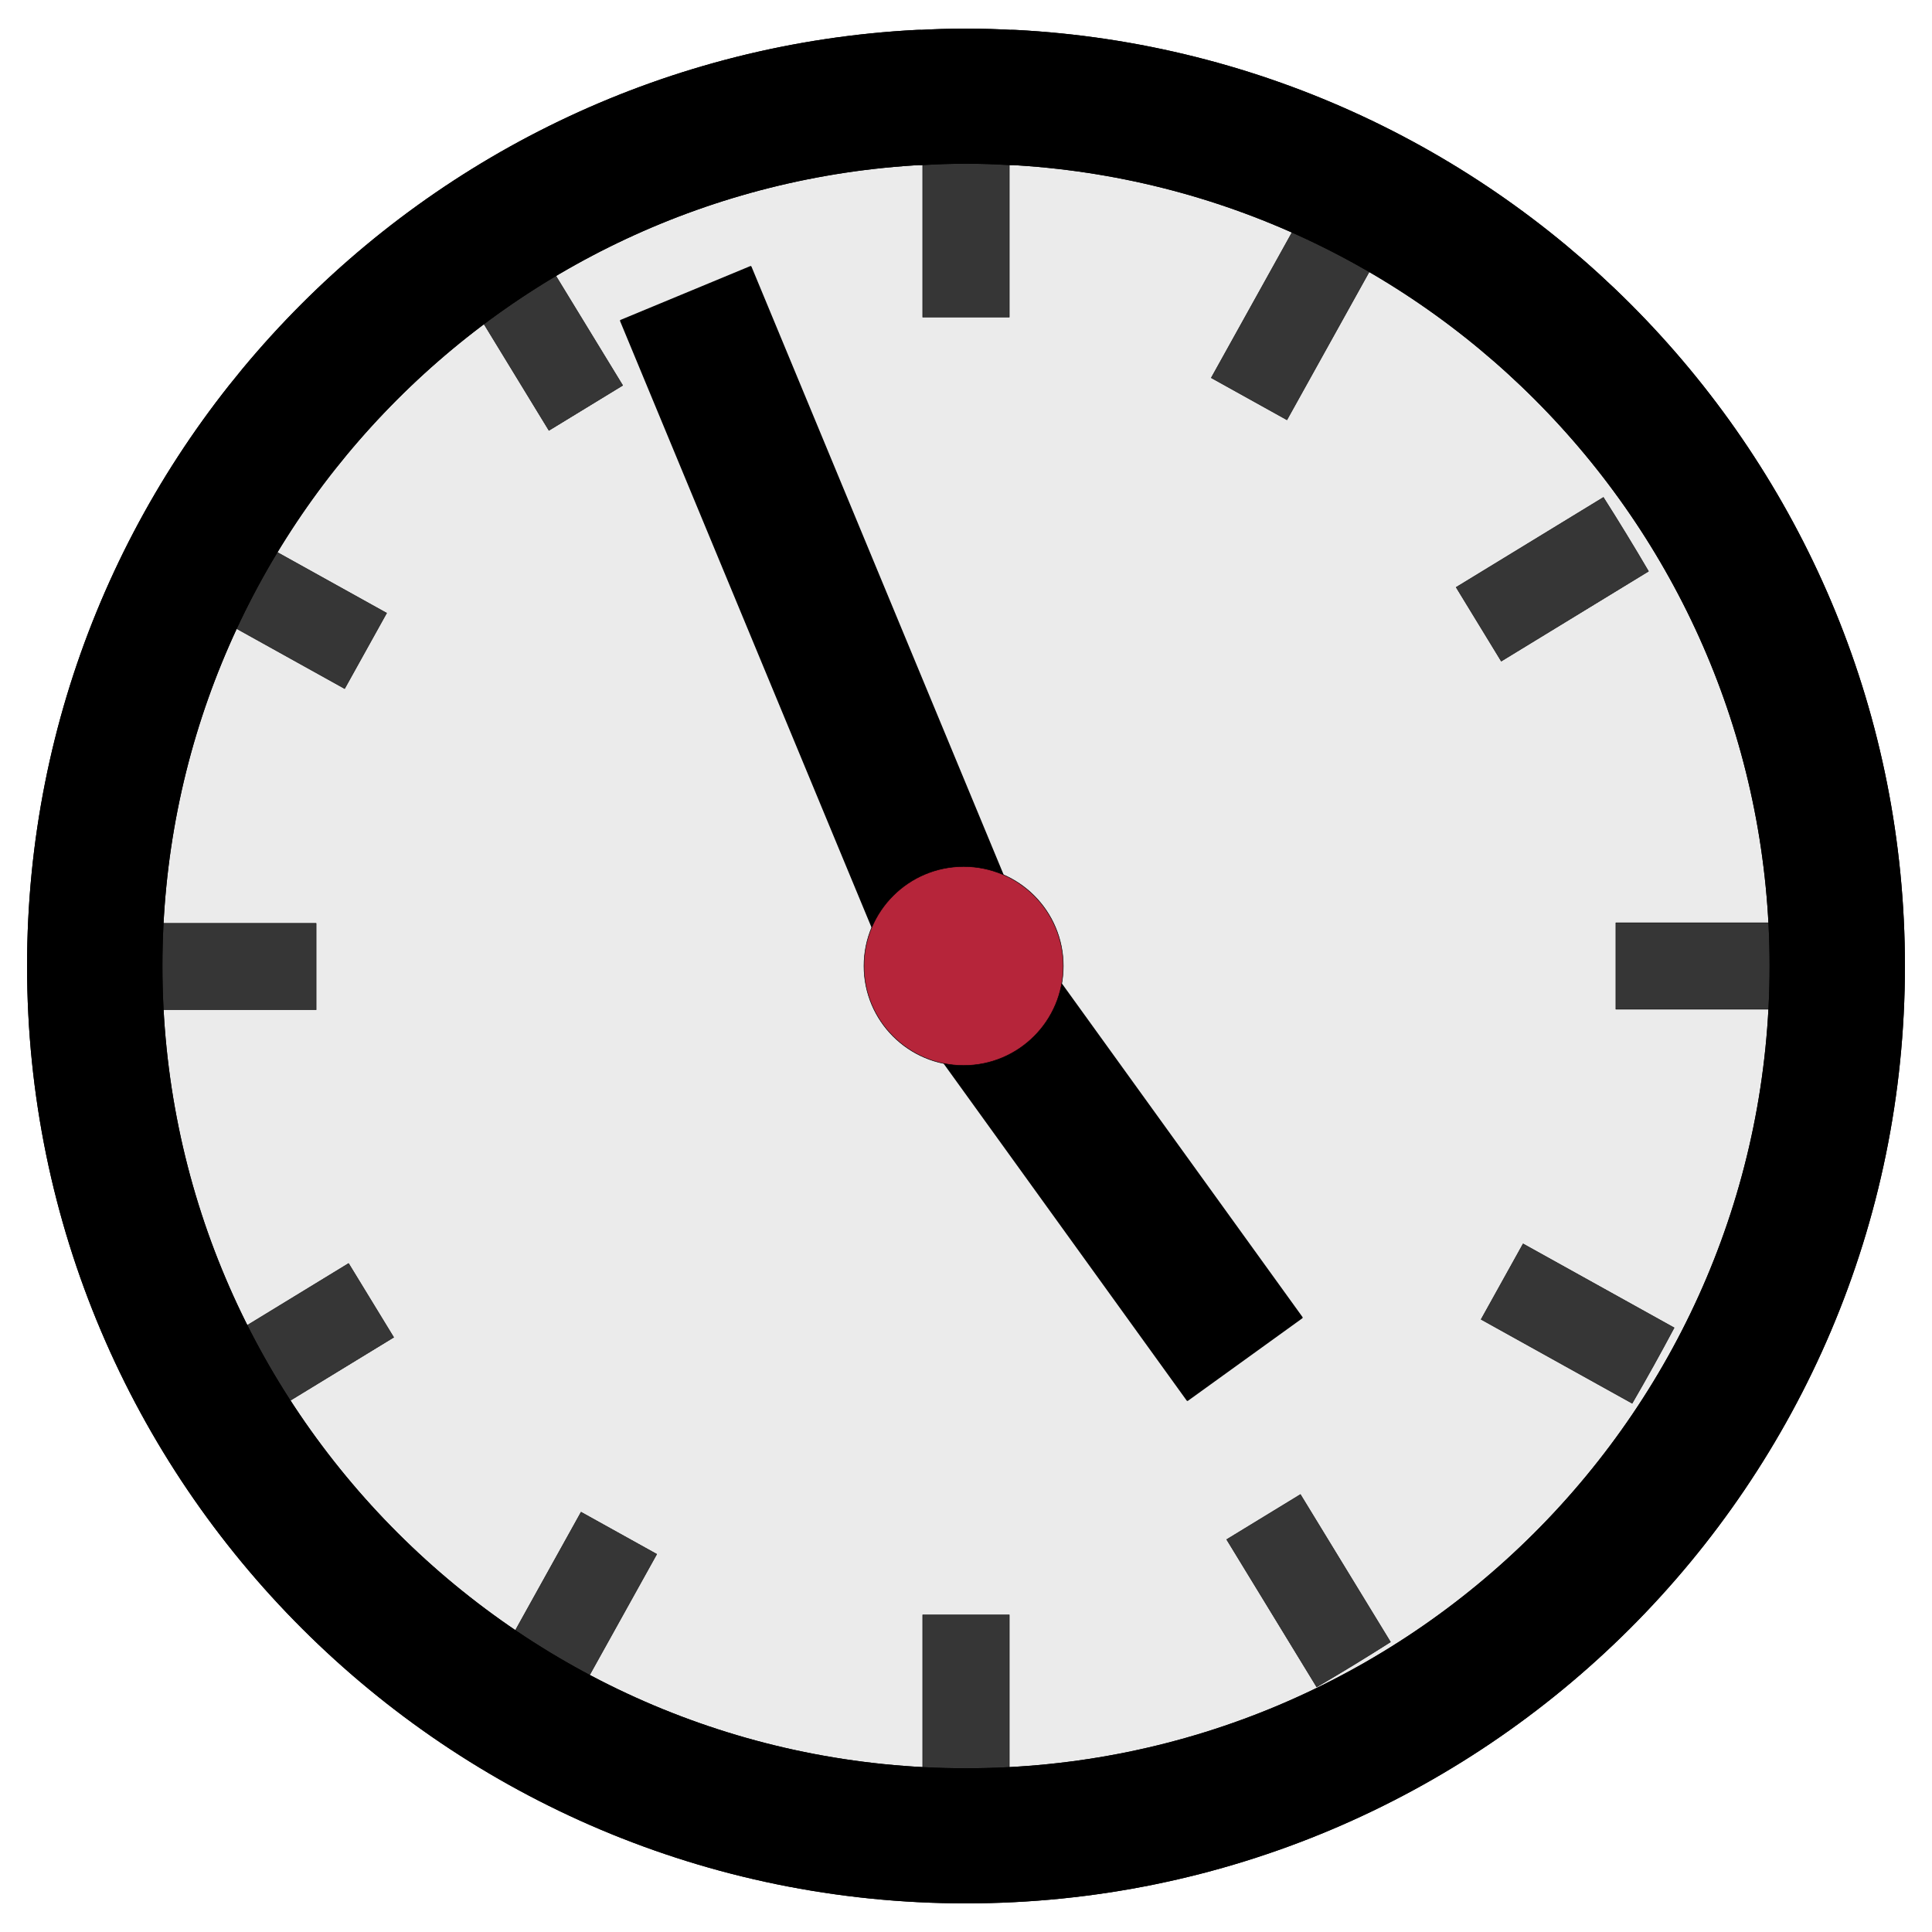
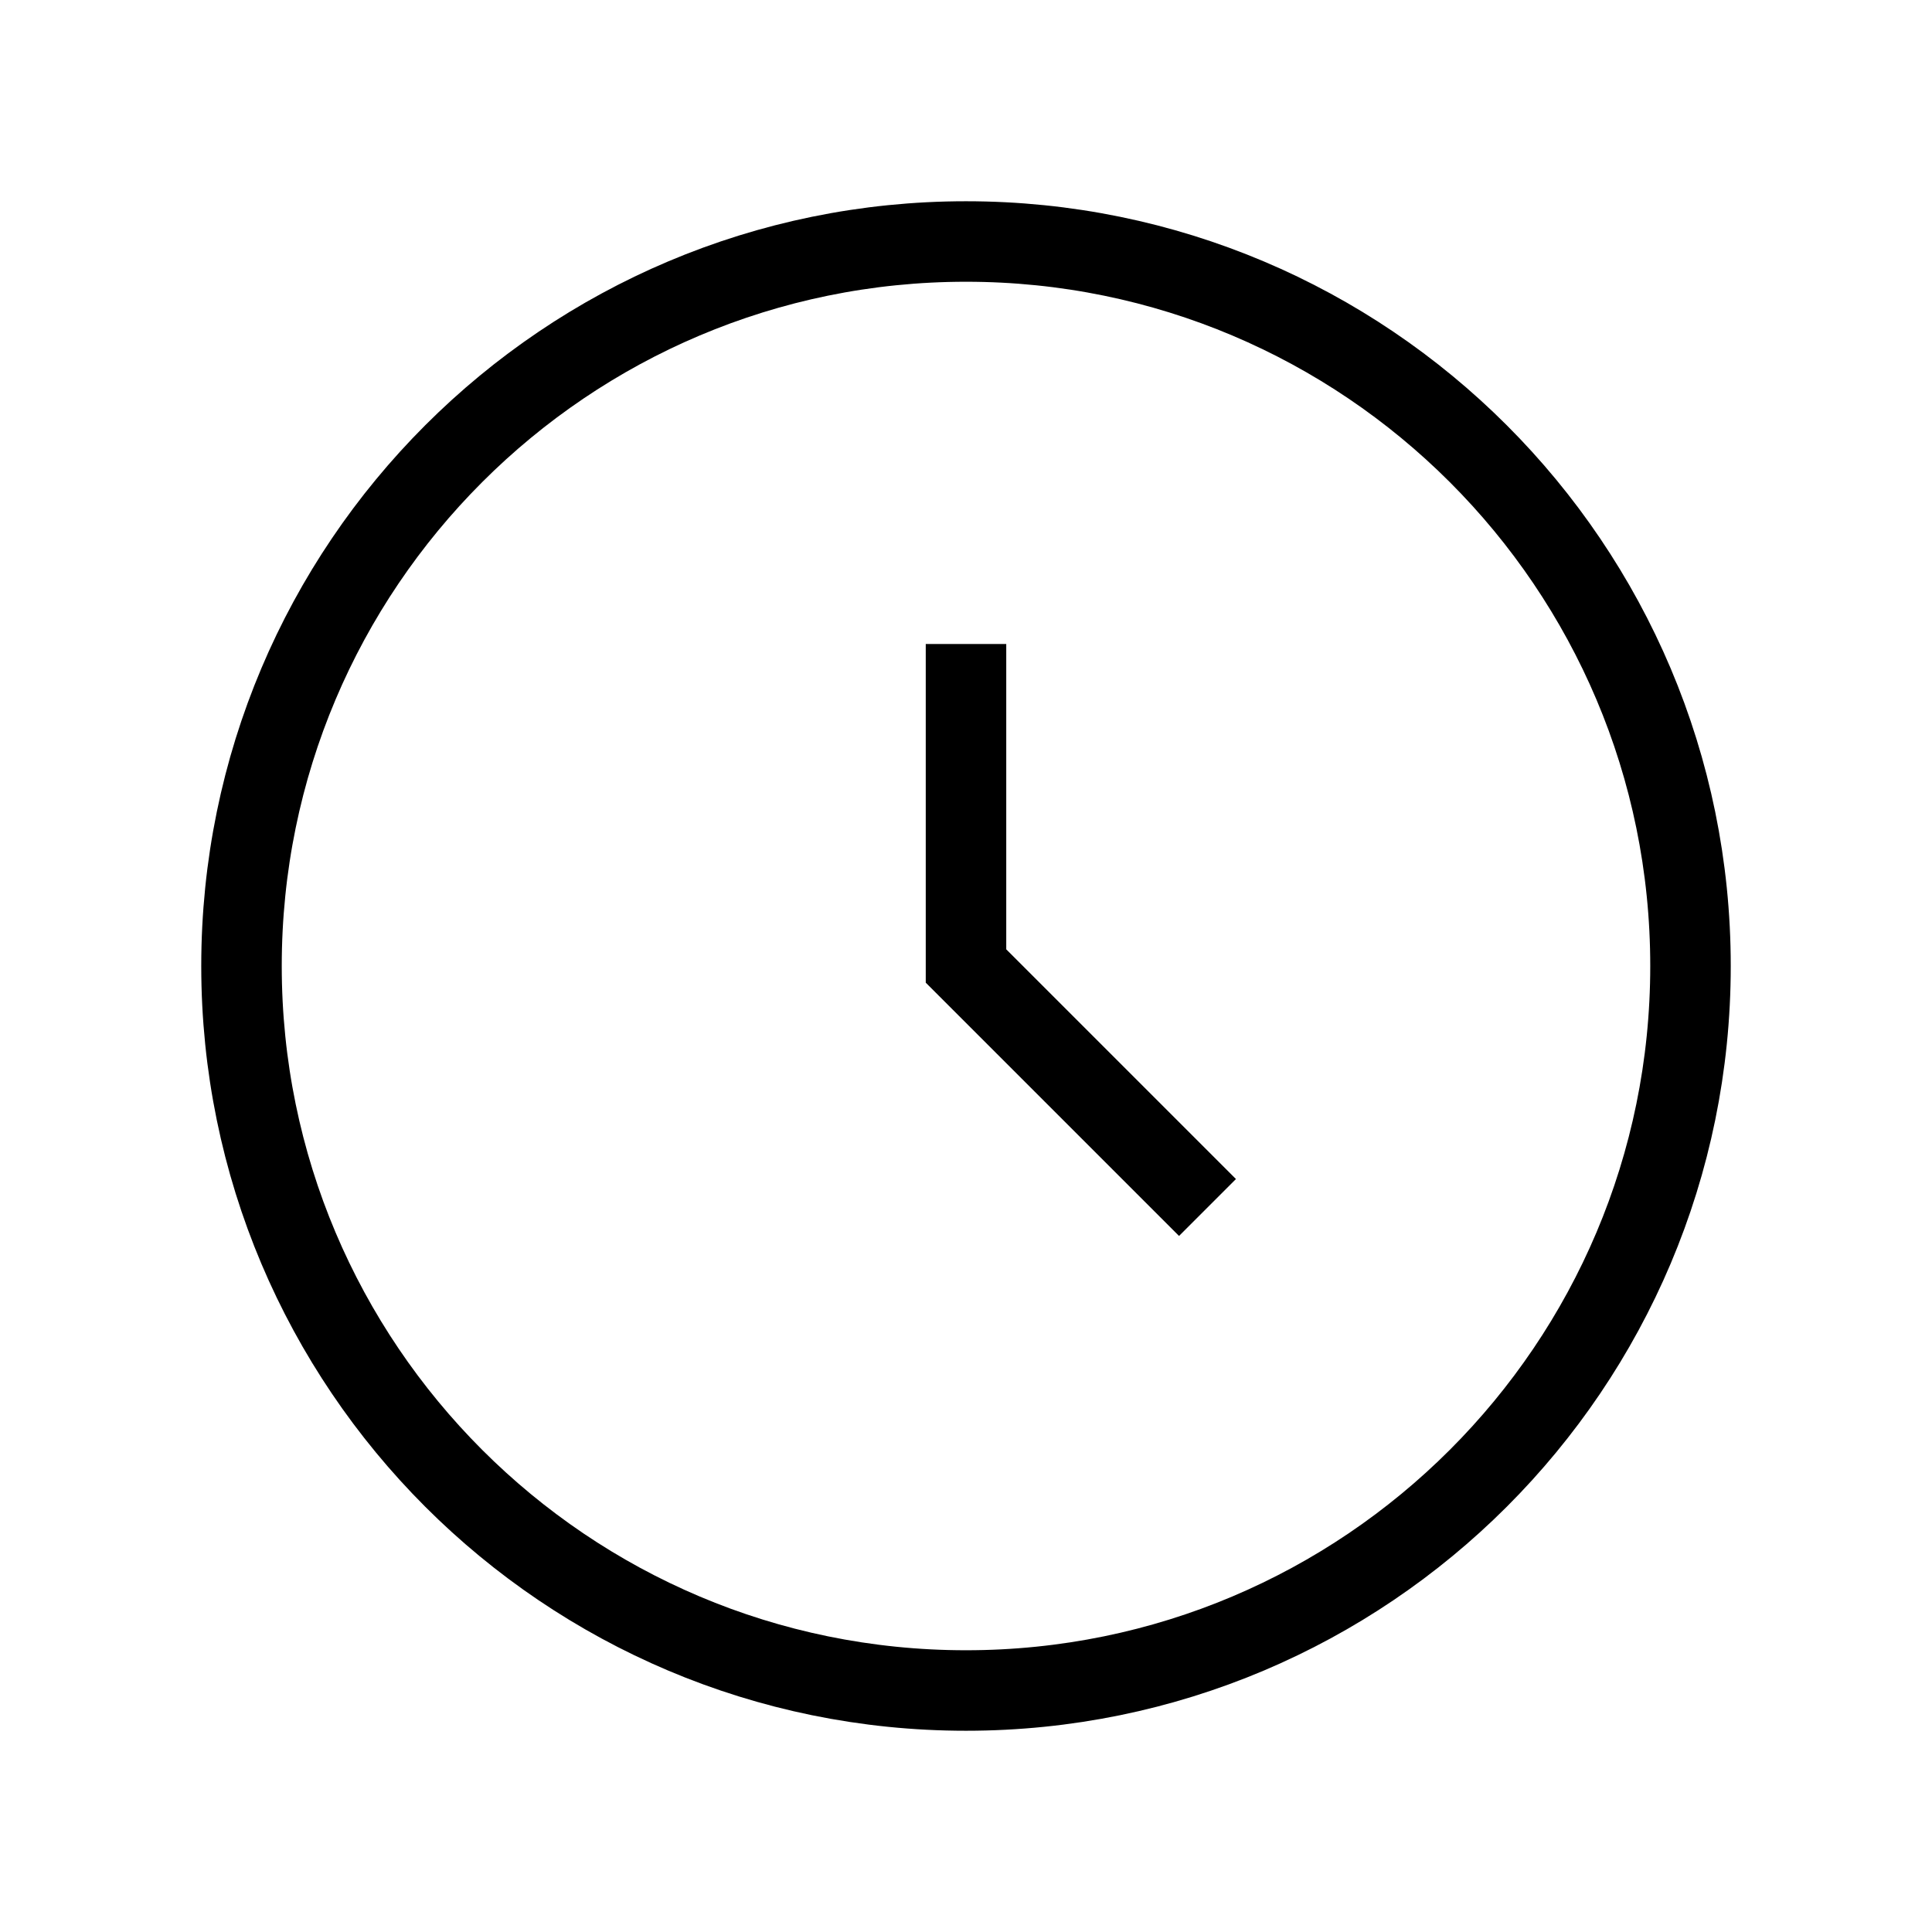
- <svg xmlns="http://www.w3.org/2000/svg" xml:space="preserve" style="fill-rule:evenodd;clip-rule:evenodd;stroke-linecap:round;stroke-linejoin:round;stroke-miterlimit:1.5" viewBox="0 0 1000 1000">
-   <path d="M525 25.766v-.118C775.558 38.667 975 246.226 975 500c0 262.16-212.84 475-475 475-262.16 0-475-212.84-475-475C25 246.226 224.442 38.667 475 25.648v.118a408.08 408.08 0 0 1 50 0Z" style="fill:#ebebeb;stroke:#000;stroke-width:73.79px" transform="matrix(.94939 0 0 .94783 25.305 26.083)" />
-   <path d="M475 125V25.232c16.665-.31 33.335-.31 50 0V125h-50Zm0 849.768V875h50v99.768c-16.665.31-33.335.31-50 0ZM25.232 475.324H125v50H25.232c-.31-16.665-.31-33.335 0-50ZM974.768 525H875v-50h99.768c.31 16.665.31 33.335 0 50Z" style="fill:#020202;fill-opacity:.77;stroke:#000;stroke-width:.21px" transform="matrix(.89695 0 0 .89548 51.525 52.26)" />
-   <path d="M475 125V25.232c16.665-.31 33.335-.31 50 0V125h-50Zm0 849.768V875h50v99.768c-16.665.31-33.335.31-50 0ZM25.232 475.324H125v50H25.232c-.31-16.665-.31-33.335 0-50ZM974.768 525H875v-50h99.768c.31 16.665.31 33.335 0 50Z" style="fill:#020202;fill-opacity:.77;stroke:#000;stroke-width:.21px" transform="matrix(.78407 .43561 -.4349 .78278 308.852 -109.198)" />
-   <path d="M475 125V25.232c16.665-.31 33.335-.31 50 0V125h-50Zm0 849.768V875h50v99.768c-16.665.31-33.335.31-50 0ZM25.232 475.324H125v50H25.232c-.31-16.665-.31-33.335 0-50ZM974.768 525H875v-50h99.768c.31 16.665.31 33.335 0 50Z" style="fill:#020202;fill-opacity:.77;stroke:#000;stroke-width:.21px" transform="matrix(.46736 .76557 -.76431 .4666 627.213 -117.999)" />
-   <path d="M525 25.766v-.118C775.558 38.667 975 246.226 975 500c0 262.16-212.84 475-475 475-262.16 0-475-212.84-475-475C25 246.226 224.442 38.667 475 25.648v.118a408.08 408.08 0 0 1 50 0Z" style="fill:none;stroke:#000;stroke-width:73.79px" transform="matrix(.94939 0 0 .94783 25.305 26.083)" />
-   <path d="M12.459 388.234h62.585v201.93H12.459z" style="stroke:#000;stroke-width:.64px" transform="matrix(1.07583 -.4461 .72485 1.74807 26.525 -506.932)" />
-   <path d="M12.459 388.234h62.585v201.93H12.459z" style="stroke:#000;stroke-width:.88px" transform="matrix(.94455 -.68135 .65009 .90121 219.209 201.251)" />
-   <circle cx="500" cy="500.324" r="39.676" style="fill:#b6253a;stroke:#000;stroke-width:.21px" transform="matrix(1.29984 0 0 1.29771 -151.145 -149.278)" />
+ <svg className="w-8 h-8 text-black" fill="none" stroke="currentColor" viewBox="0 0 24 24">
+   <path strokeLinecap="round" strokeLinejoin="round" strokeWidth="{2}" d="M12 8v4l3 3m6-3a9 9 0 11-18 0 9 9 0 0118 0z" />
</svg>
